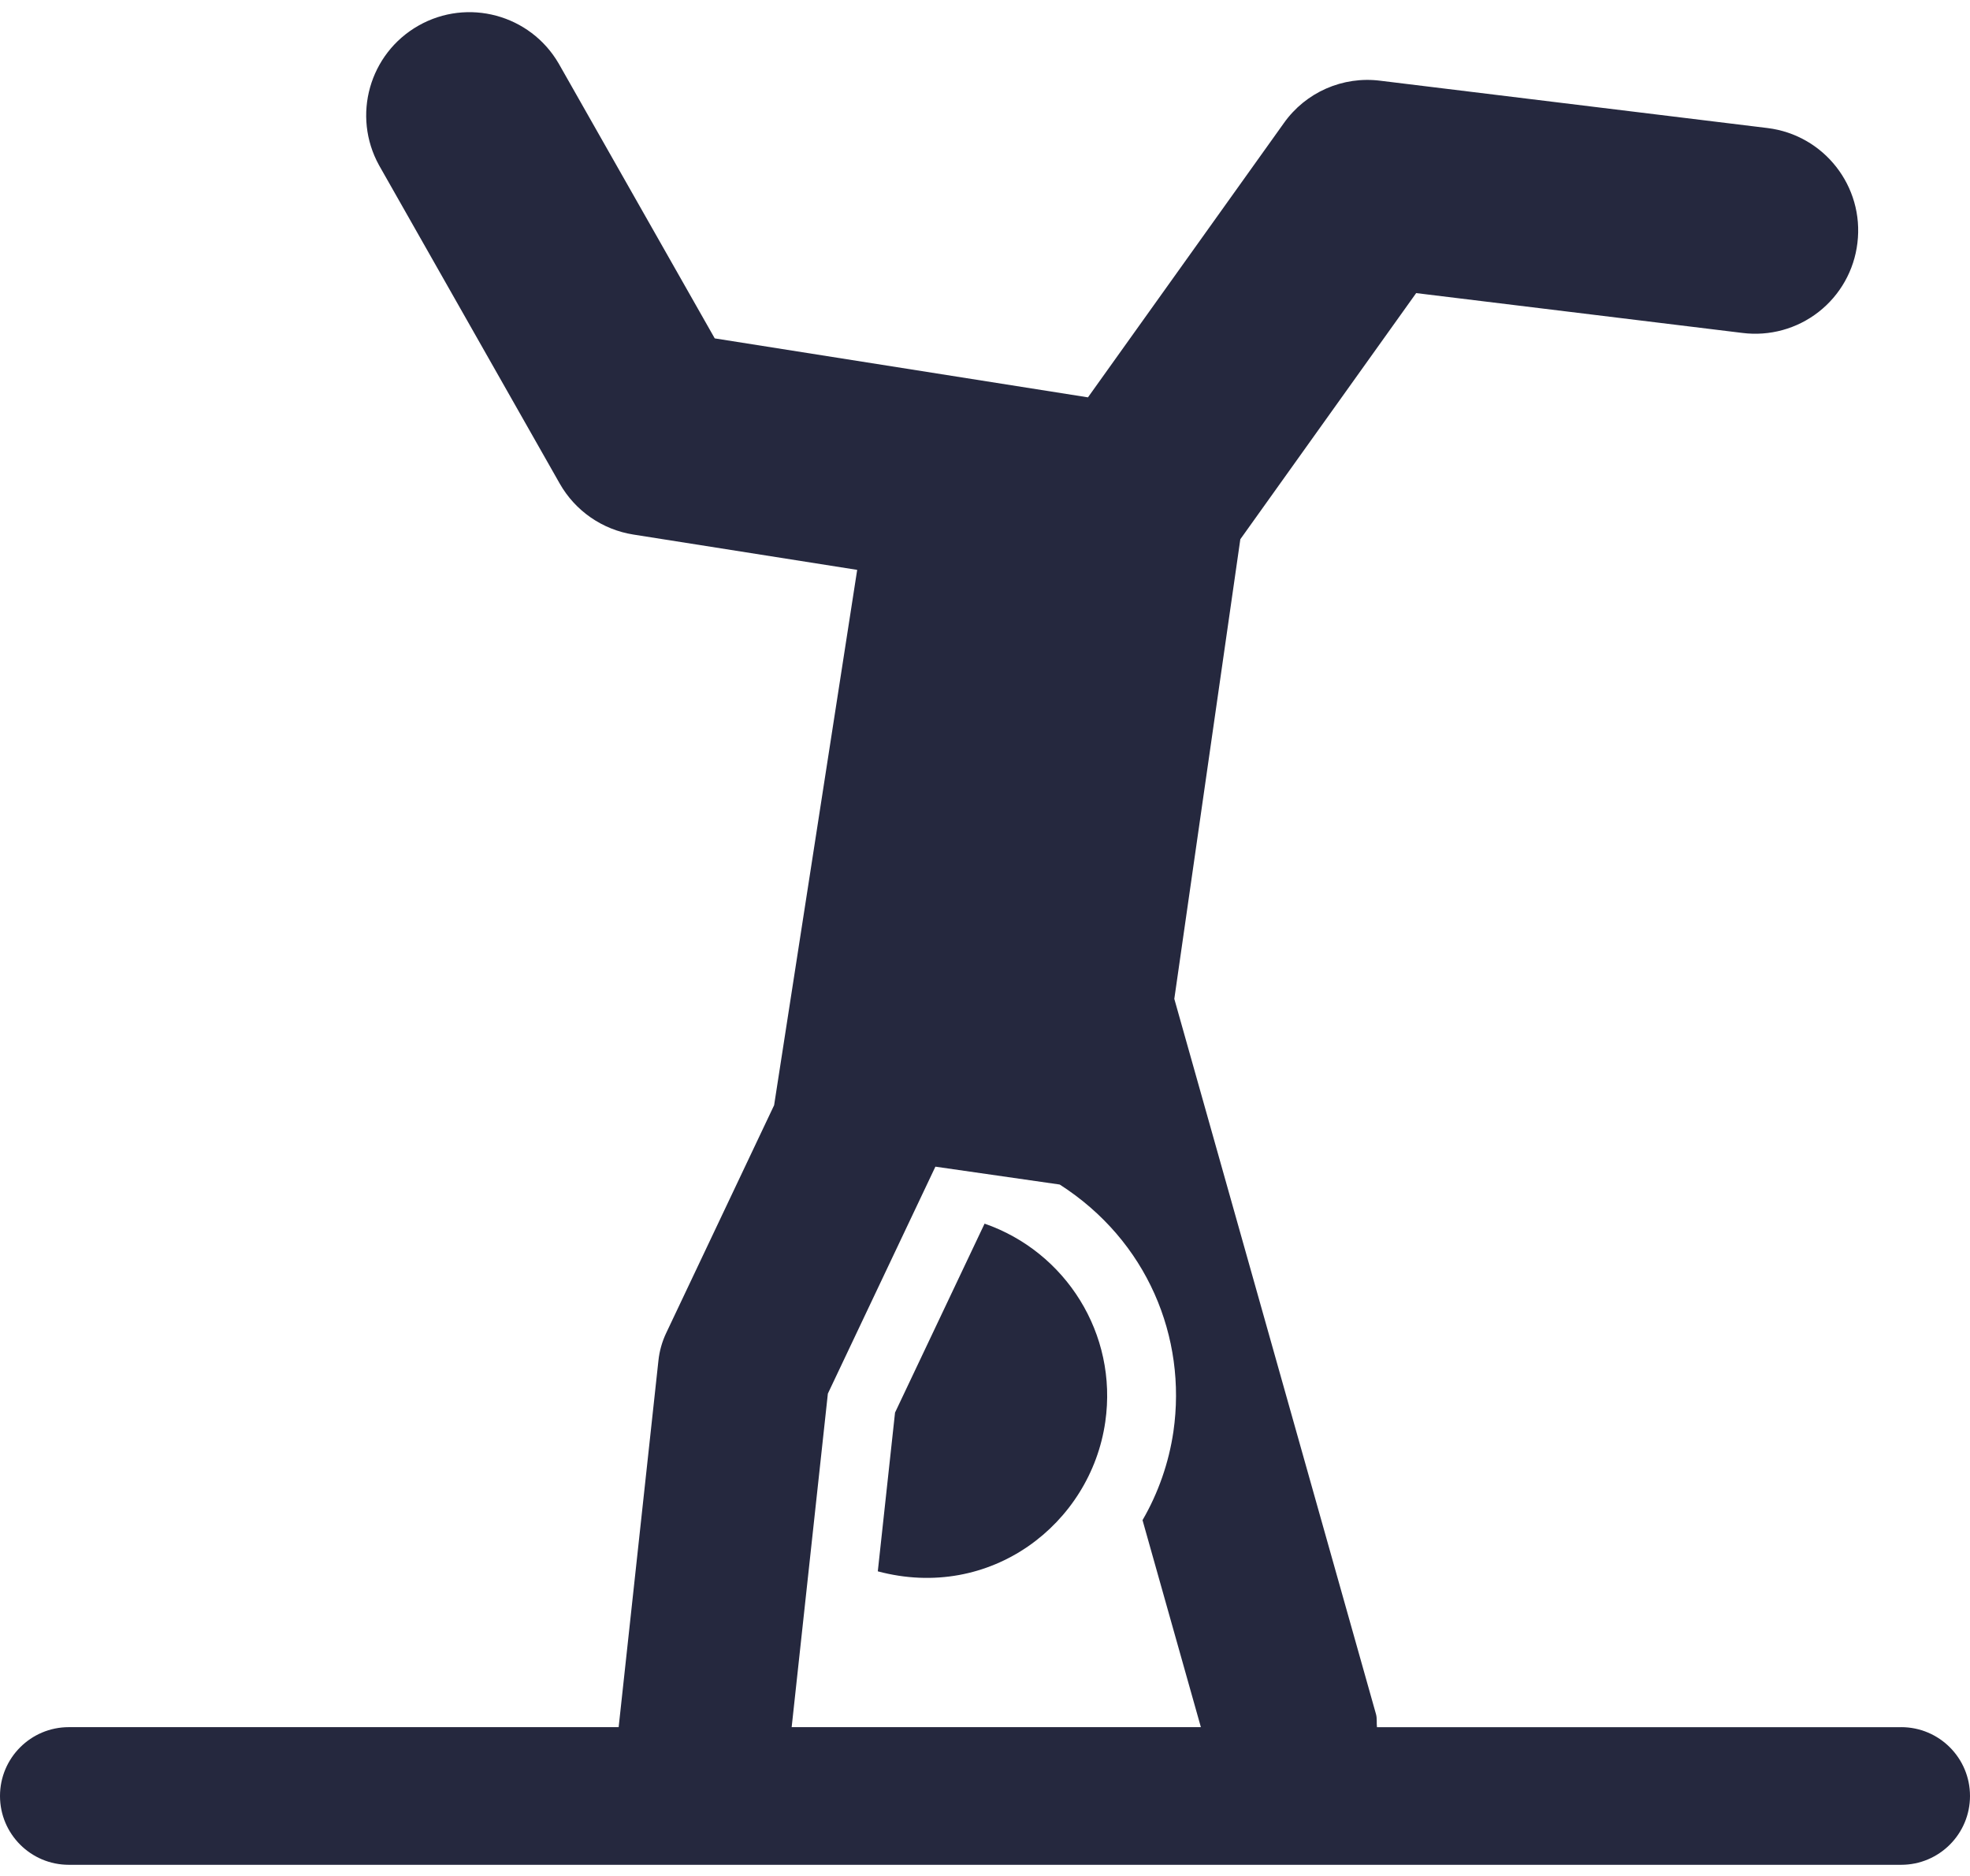
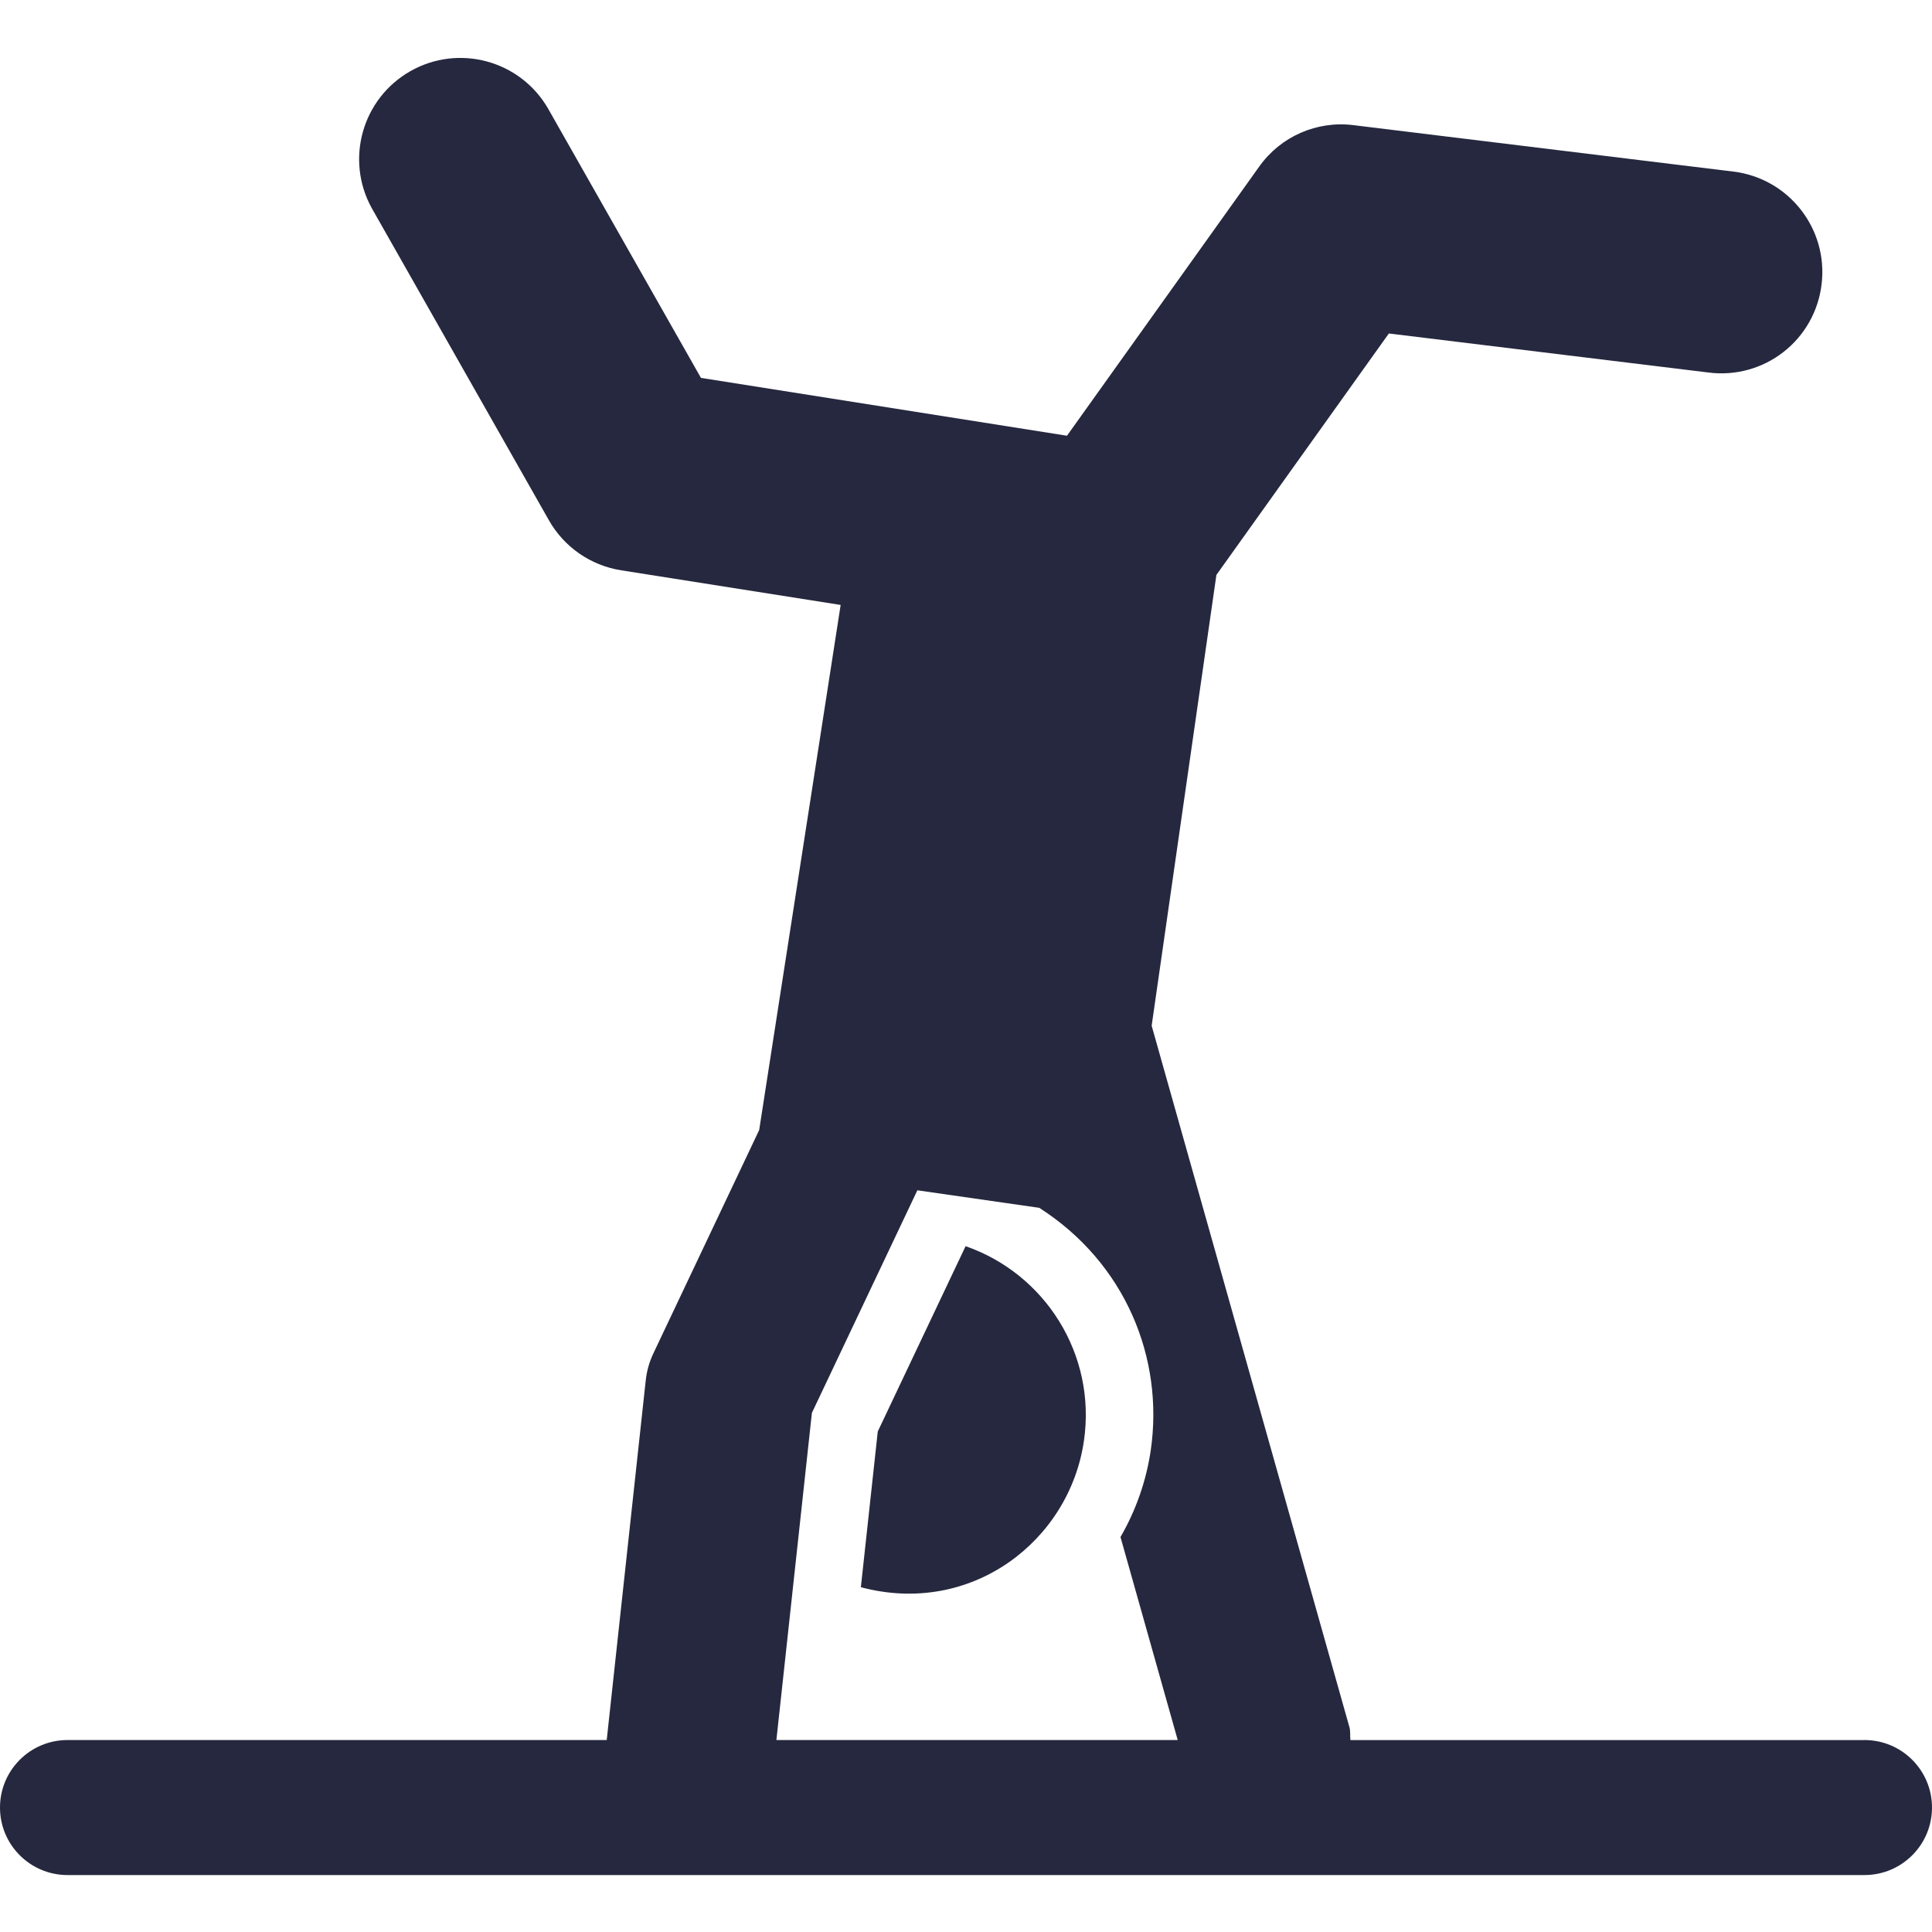
- <svg xmlns="http://www.w3.org/2000/svg" width="84" height="80" fill="none">
-   <path d="M41.982 52.182l-3.818 8.057-.735 6.77c4.803 1.283 9.075-2.013 9.7-6.376.54-3.753-1.693-7.253-5.147-8.451z" fill="#25283E" />
-   <path d="M81.066 73.655H58.713c-.022-.186.011-.368-.041-.555l-8.6-30.504 2.815-19.6 7.498-10.497 13.91 1.699a4.385 4.385 0 004.904-3.834 4.401 4.401 0 00-3.835-4.904L58.858 3.443a4.36 4.36 0 00-4.117 1.81L46.39 16.945 30.476 14.43 23.82 2.705a4.402 4.402 0 00-7.657 4.344l7.703 13.572a4.397 4.397 0 003.142 2.175l9.542 1.506-3.542 22.83-4.603 9.716c-.175.37-.287.768-.33 1.175l-1.696 15.631H2.935a2.935 2.935 0 000 5.87h78.13a2.935 2.935 0 000-5.87zm-47.31 0L35.3 59.43l4.585-9.678c3.254.469 2.523.363 5.3.762 3.734 2.39 5.428 6.518 4.849 10.535a10.612 10.612 0 01-1.317 3.778l2.488 8.827H33.757z" fill="#25283E" />
+ <svg xmlns="http://www.w3.org/2000/svg" width="84" height="84" fill="none">
+   <path d="M41.982 54.182l-3.818 8.057-.735 6.77c4.803 1.283 9.075-2.013 9.7-6.376.54-3.753-1.693-7.253-5.147-8.451z" fill="#25283E" />
+   <path d="M81.066 75.655H58.713c-.022-.186.011-.368-.041-.555l-8.6-30.504 2.815-19.6 7.498-10.497 13.91 1.699a4.385 4.385 0 004.904-3.834 4.401 4.401 0 00-3.835-4.904L58.858 5.443a4.36 4.36 0 00-4.117 1.81L46.39 18.945 30.476 16.43 23.82 4.705a4.402 4.402 0 00-7.657 4.344l7.703 13.572a4.397 4.397 0 003.142 2.175l9.542 1.506-3.542 22.83-4.603 9.716c-.175.37-.287.768-.33 1.175l-1.696 15.631H2.935a2.935 2.935 0 000 5.87h78.13a2.935 2.935 0 000-5.87zm-47.31 0L35.3 61.43l4.585-9.678c3.254.469 2.523.363 5.3.762 3.734 2.39 5.428 6.518 4.849 10.535a10.612 10.612 0 01-1.317 3.778l2.488 8.827H33.757z" fill="#25283E" />
</svg>
